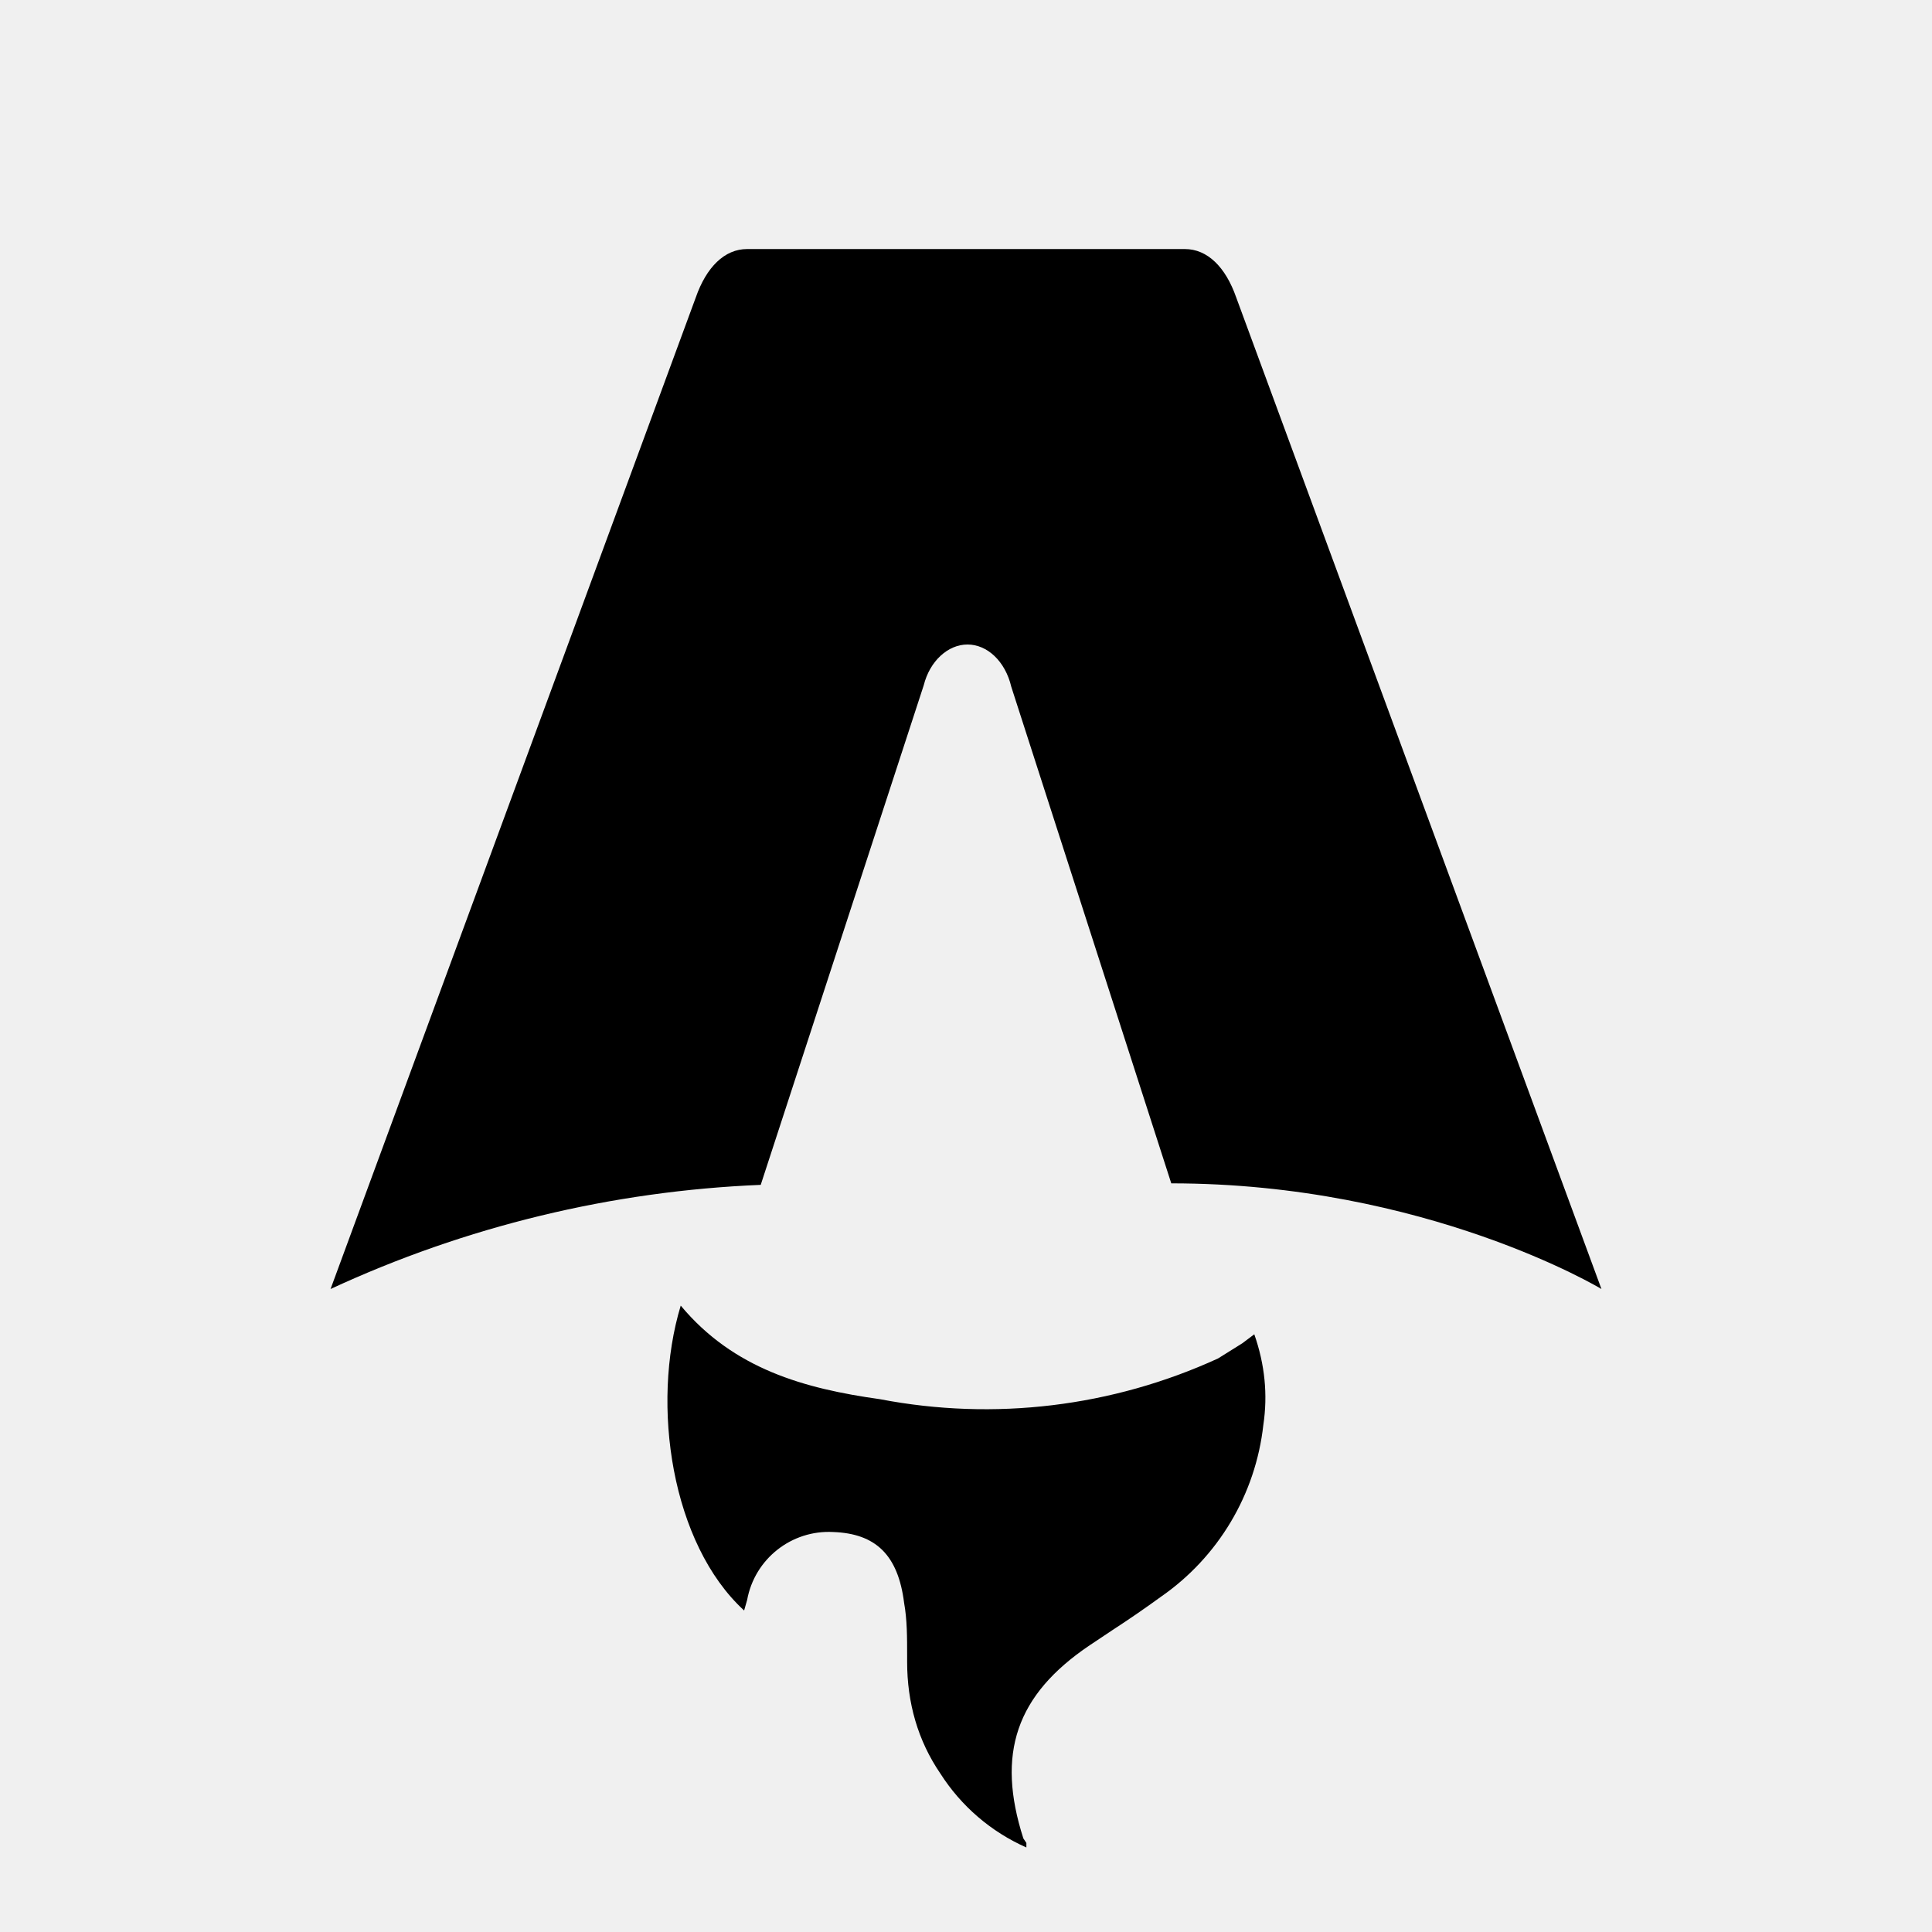
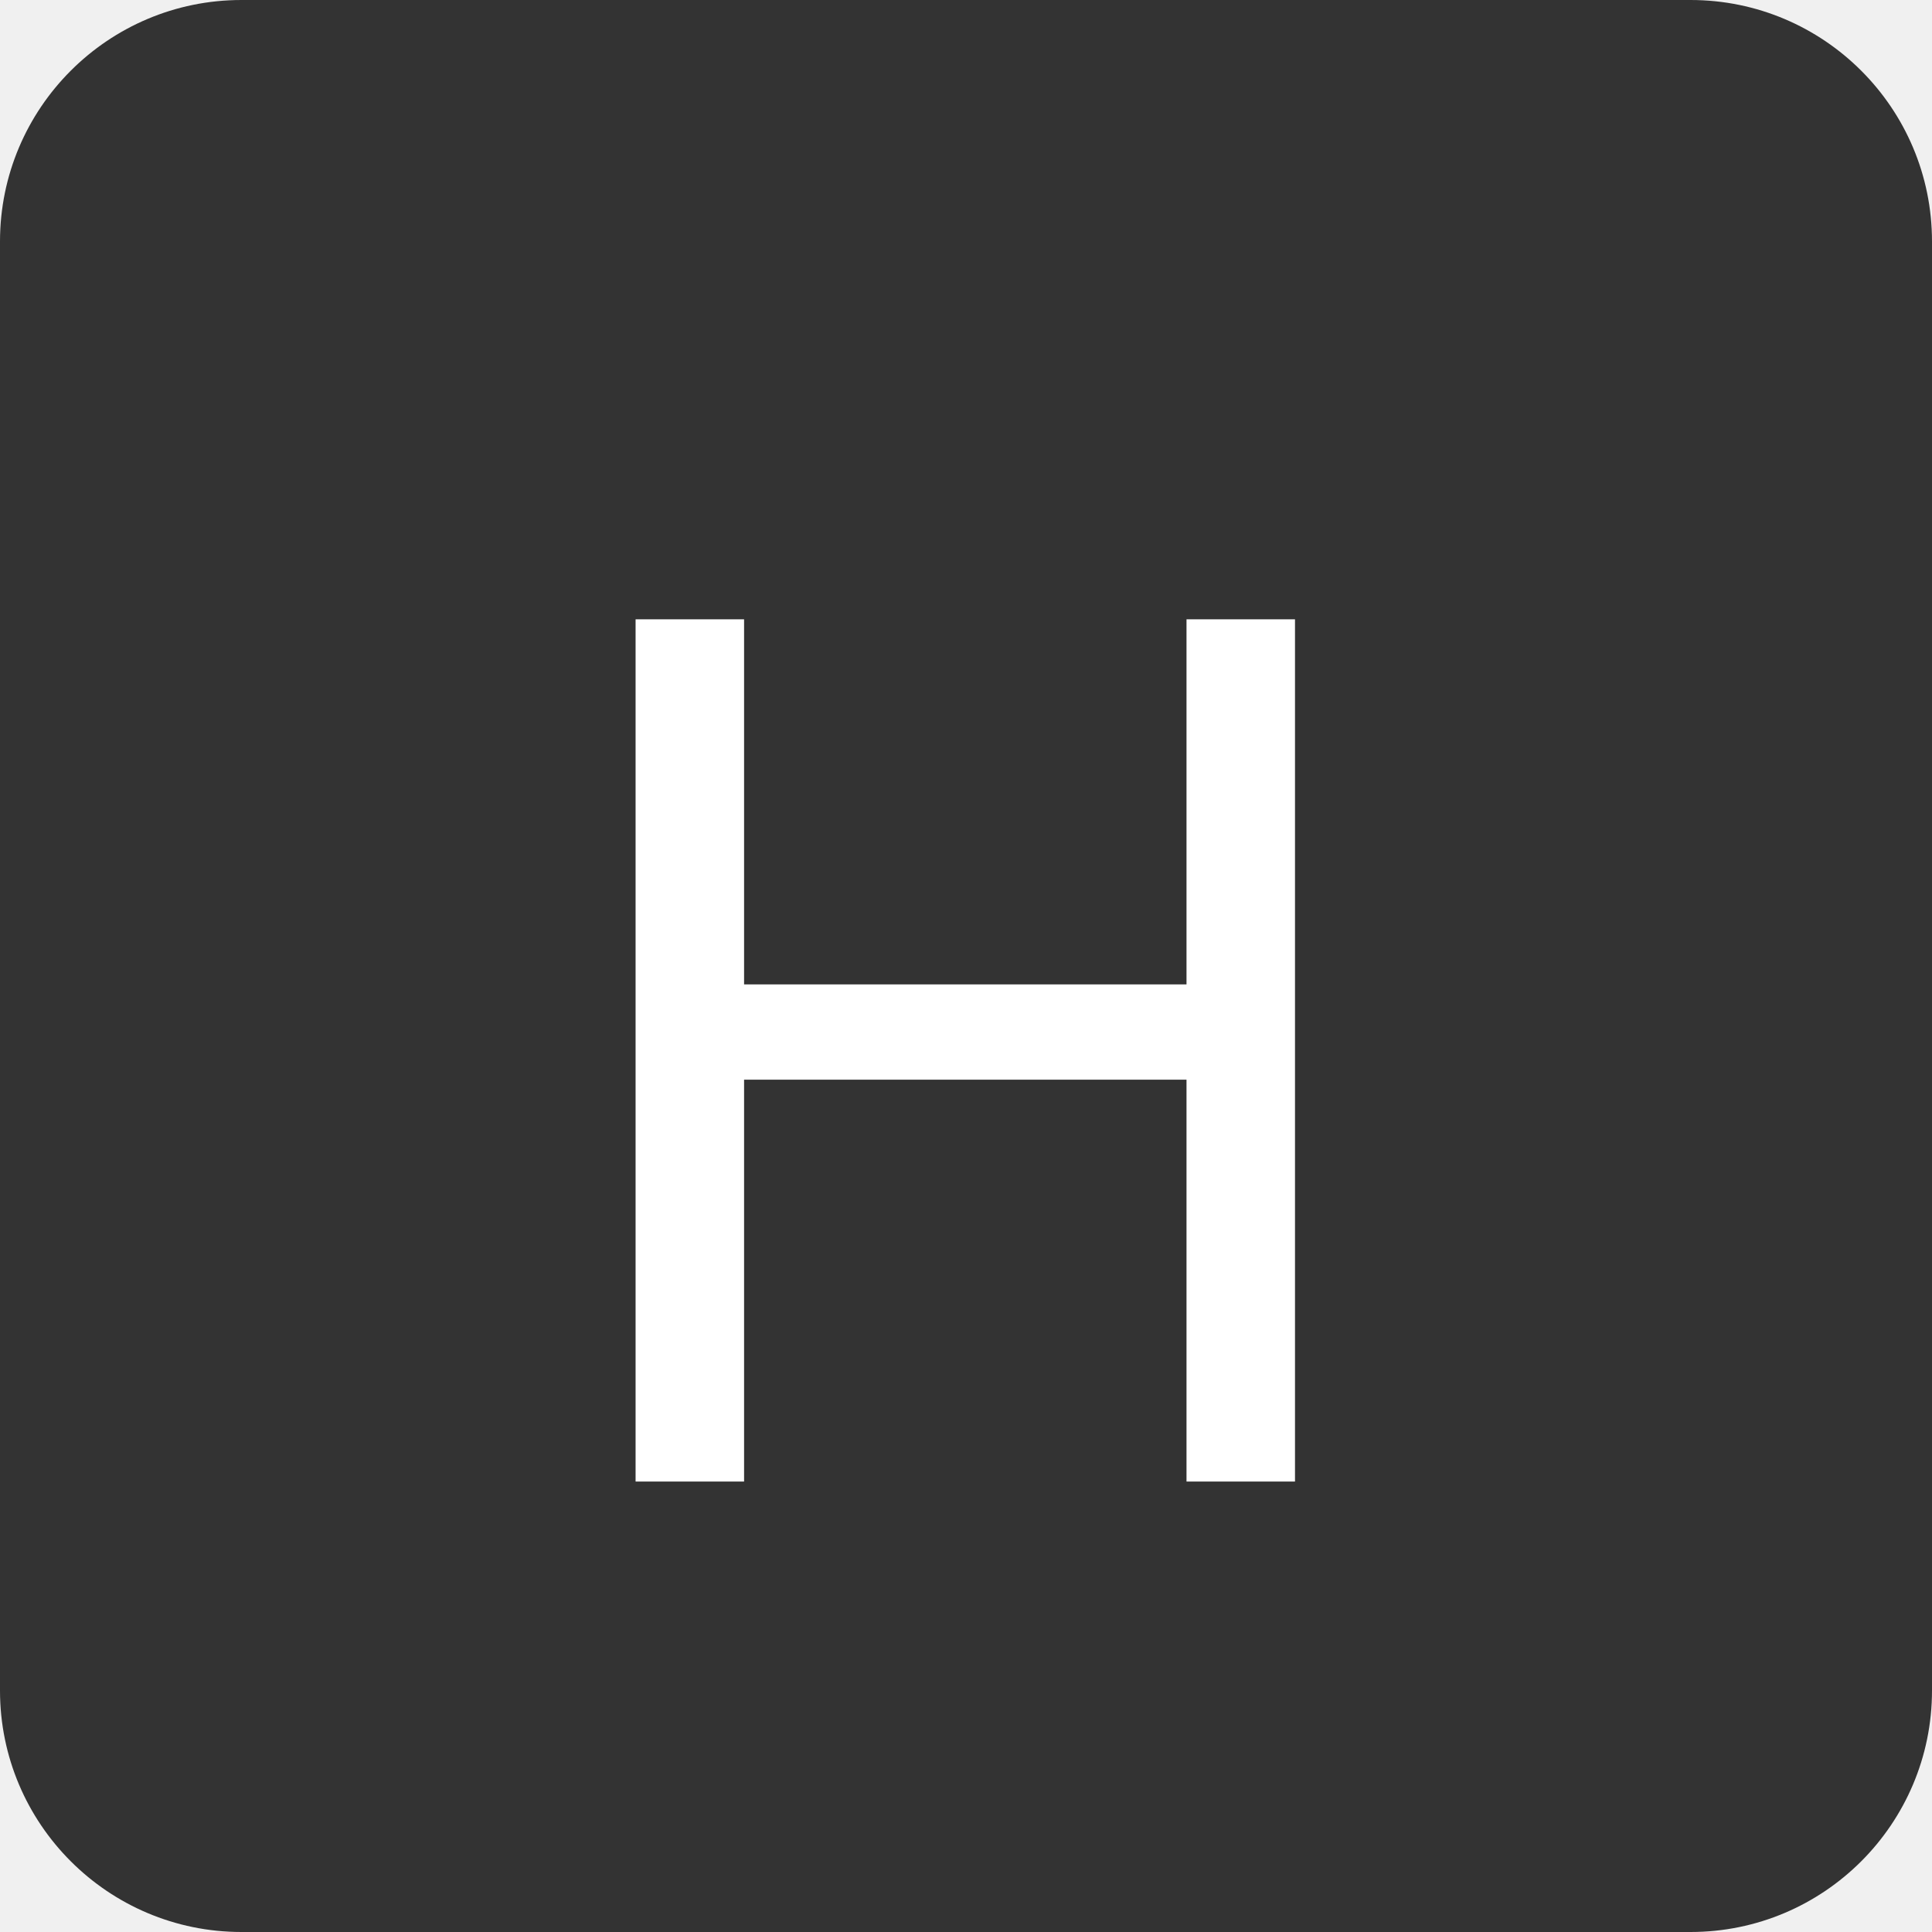
- <svg xmlns="http://www.w3.org/2000/svg" fill="none" viewBox="0 0 128 128">
-   <path d="M50.4 78.5a75.1 75.1 0 0 0-28.5 6.9l24.2-65.7c.7-2 1.9-3.2 3.4-3.2h29c1.5 0 2.7 1.2 3.4 3.2l24.2 65.7s-11.6-7-28.5-7L67 45.5c-.4-1.7-1.6-2.8-2.9-2.8-1.3 0-2.5 1.1-2.9 2.7L50.4 78.5Zm-1.1 28.2Zm-4.2-20.2c-2 6.6-.6 15.8 4.2 20.2a17.5 17.5 0 0 1 .2-.7 5.5 5.5 0 0 1 5.7-4.5c2.8.1 4.3 1.5 4.7 4.7.2 1.1.2 2.3.2 3.5v.4c0 2.7.7 5.2 2.2 7.4a13 13 0 0 0 5.7 4.9v-.3l-.2-.3c-1.8-5.6-.5-9.5 4.4-12.8l1.5-1a73 73 0 0 0 3.2-2.2 16 16 0 0 0 6.8-11.4c.3-2 .1-4-.6-6l-.8.6-1.6 1a37 37 0 0 1-22.4 2.7c-5-.7-9.7-2-13.2-6.2Z" />
-   <style>
-         path { fill: #000; }
-         @media (prefers-color-scheme: dark) {
-             path { fill: #FFF; }
-         }
-     </style>
+ <svg xmlns="http://www.w3.org/2000/svg" viewBox="0 0 32 32">
+   <rect width="32" height="32" rx="4" fill="#333" />
+   <text x="50%" y="55%" text-anchor="middle" dominant-baseline="middle" fill="#fff" font-size="20" font-family="system-ui">H</text>
</svg>
